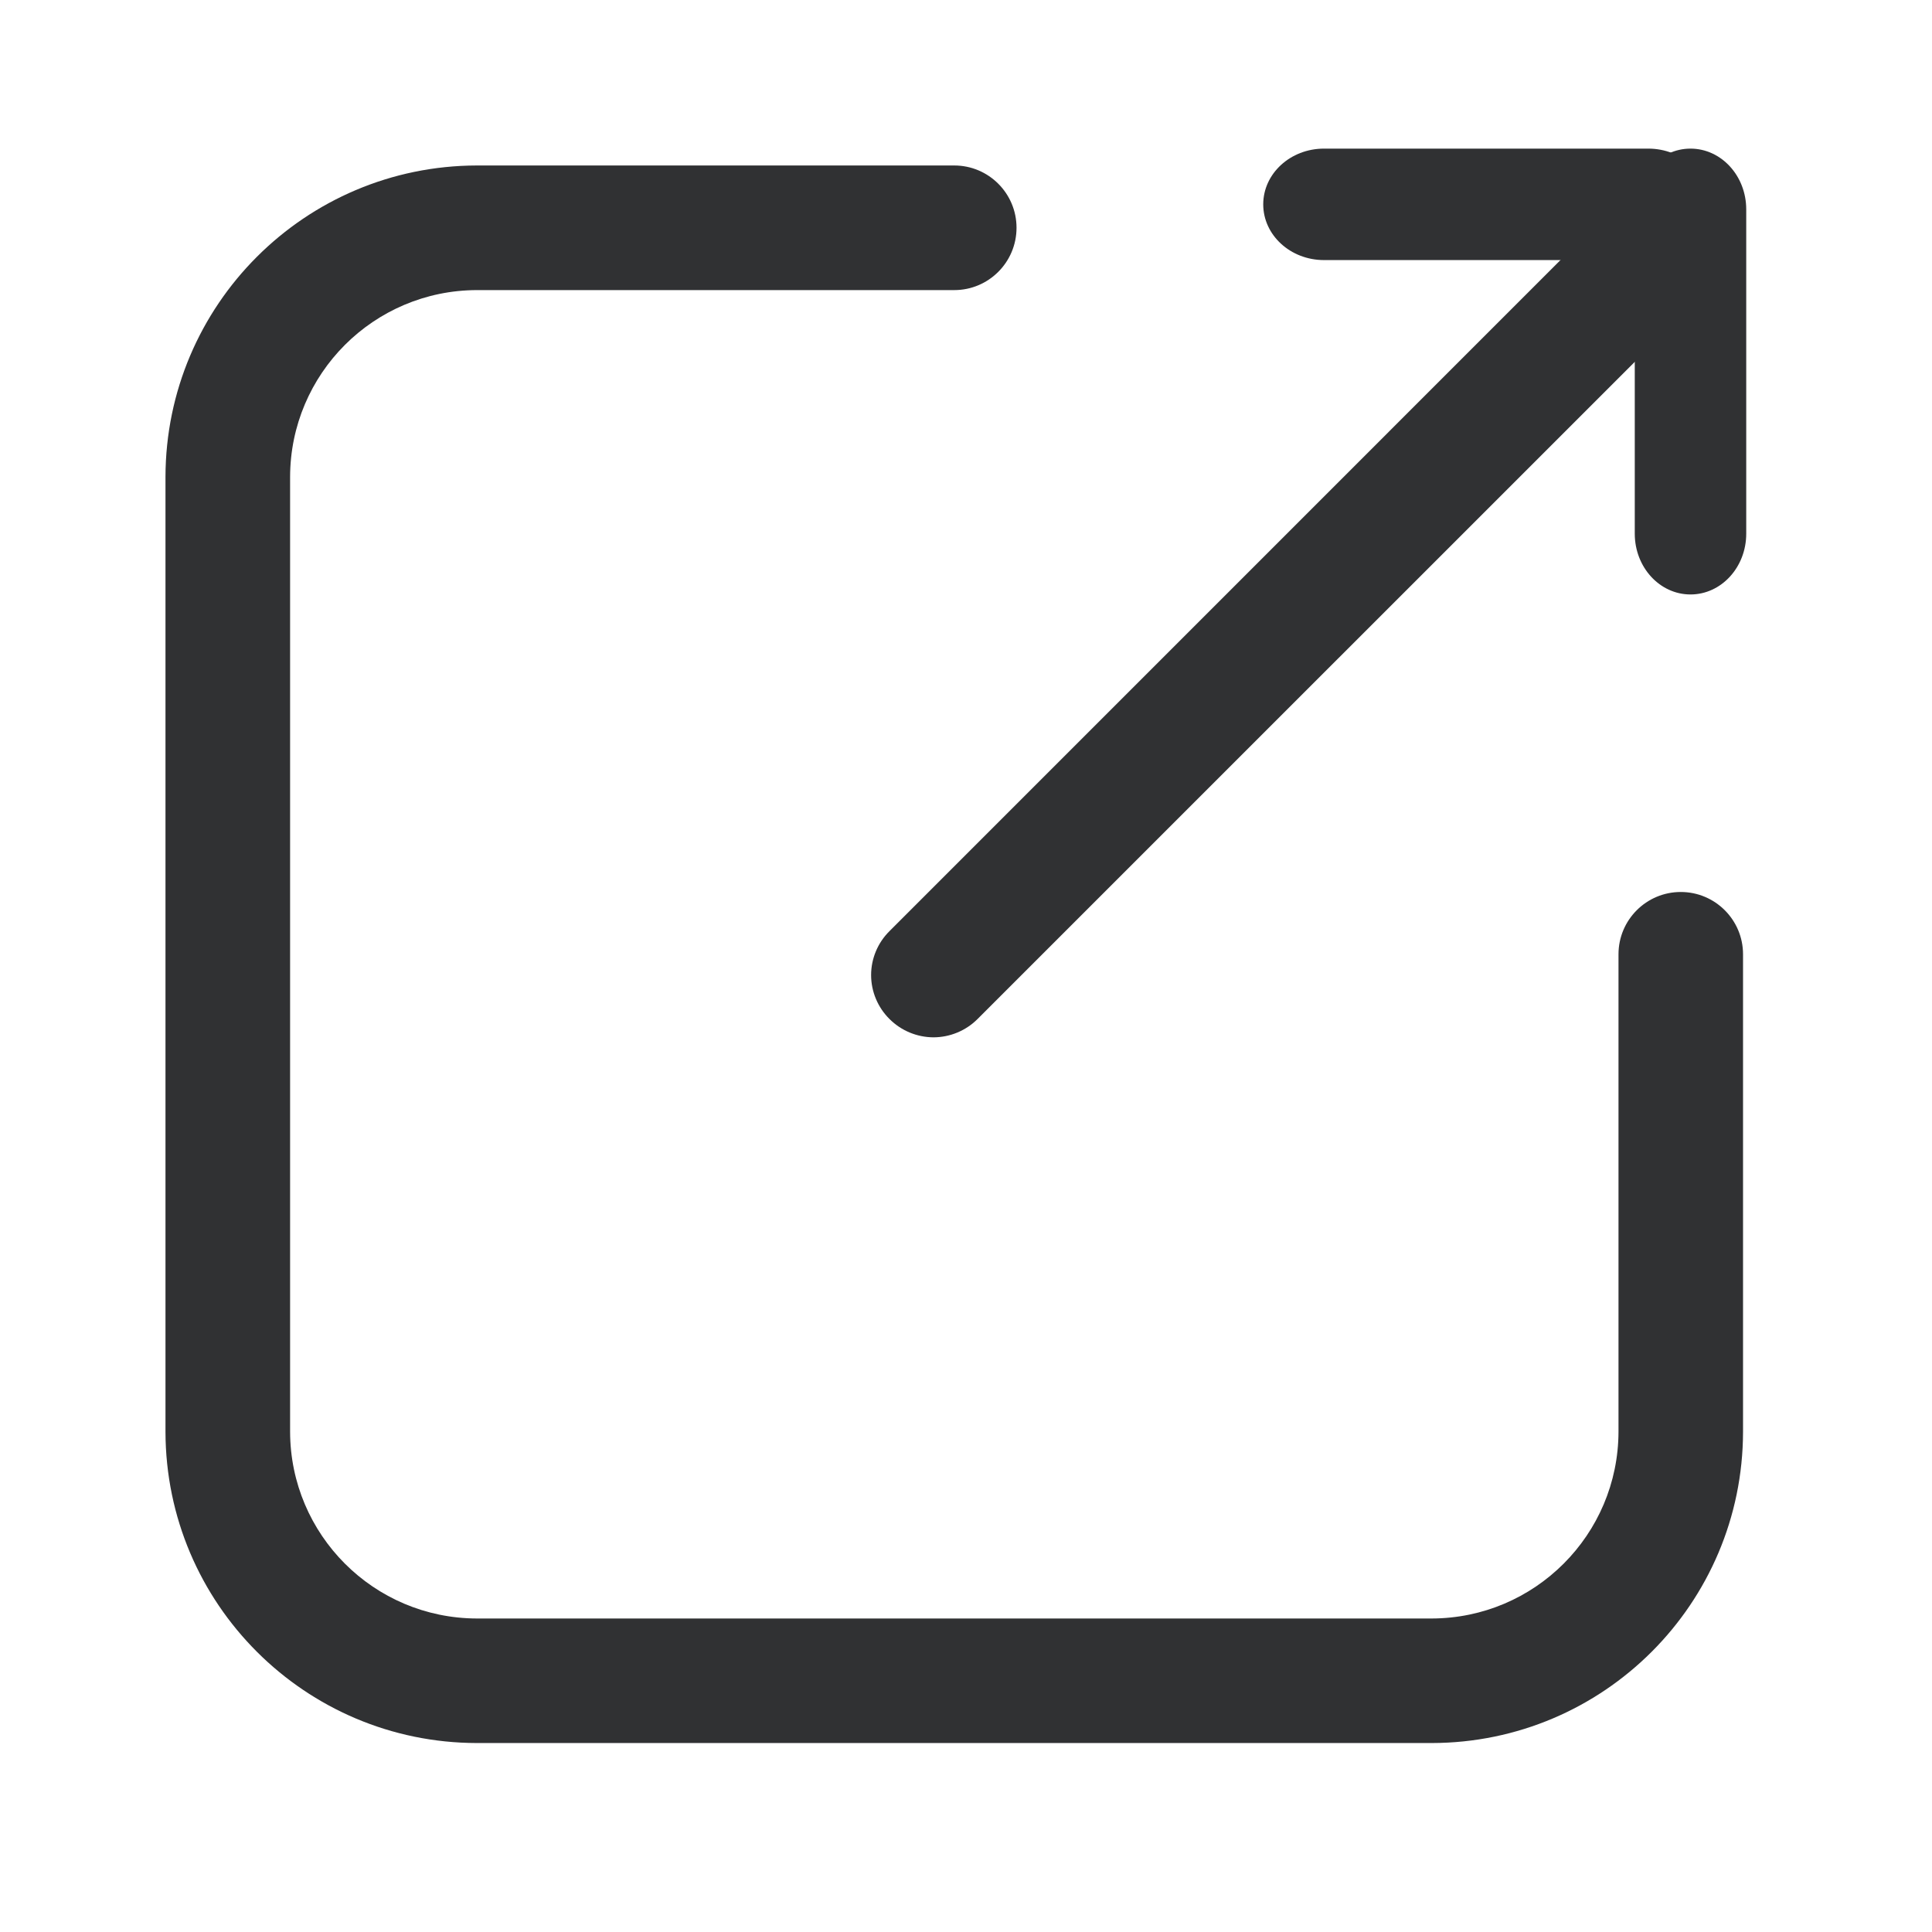
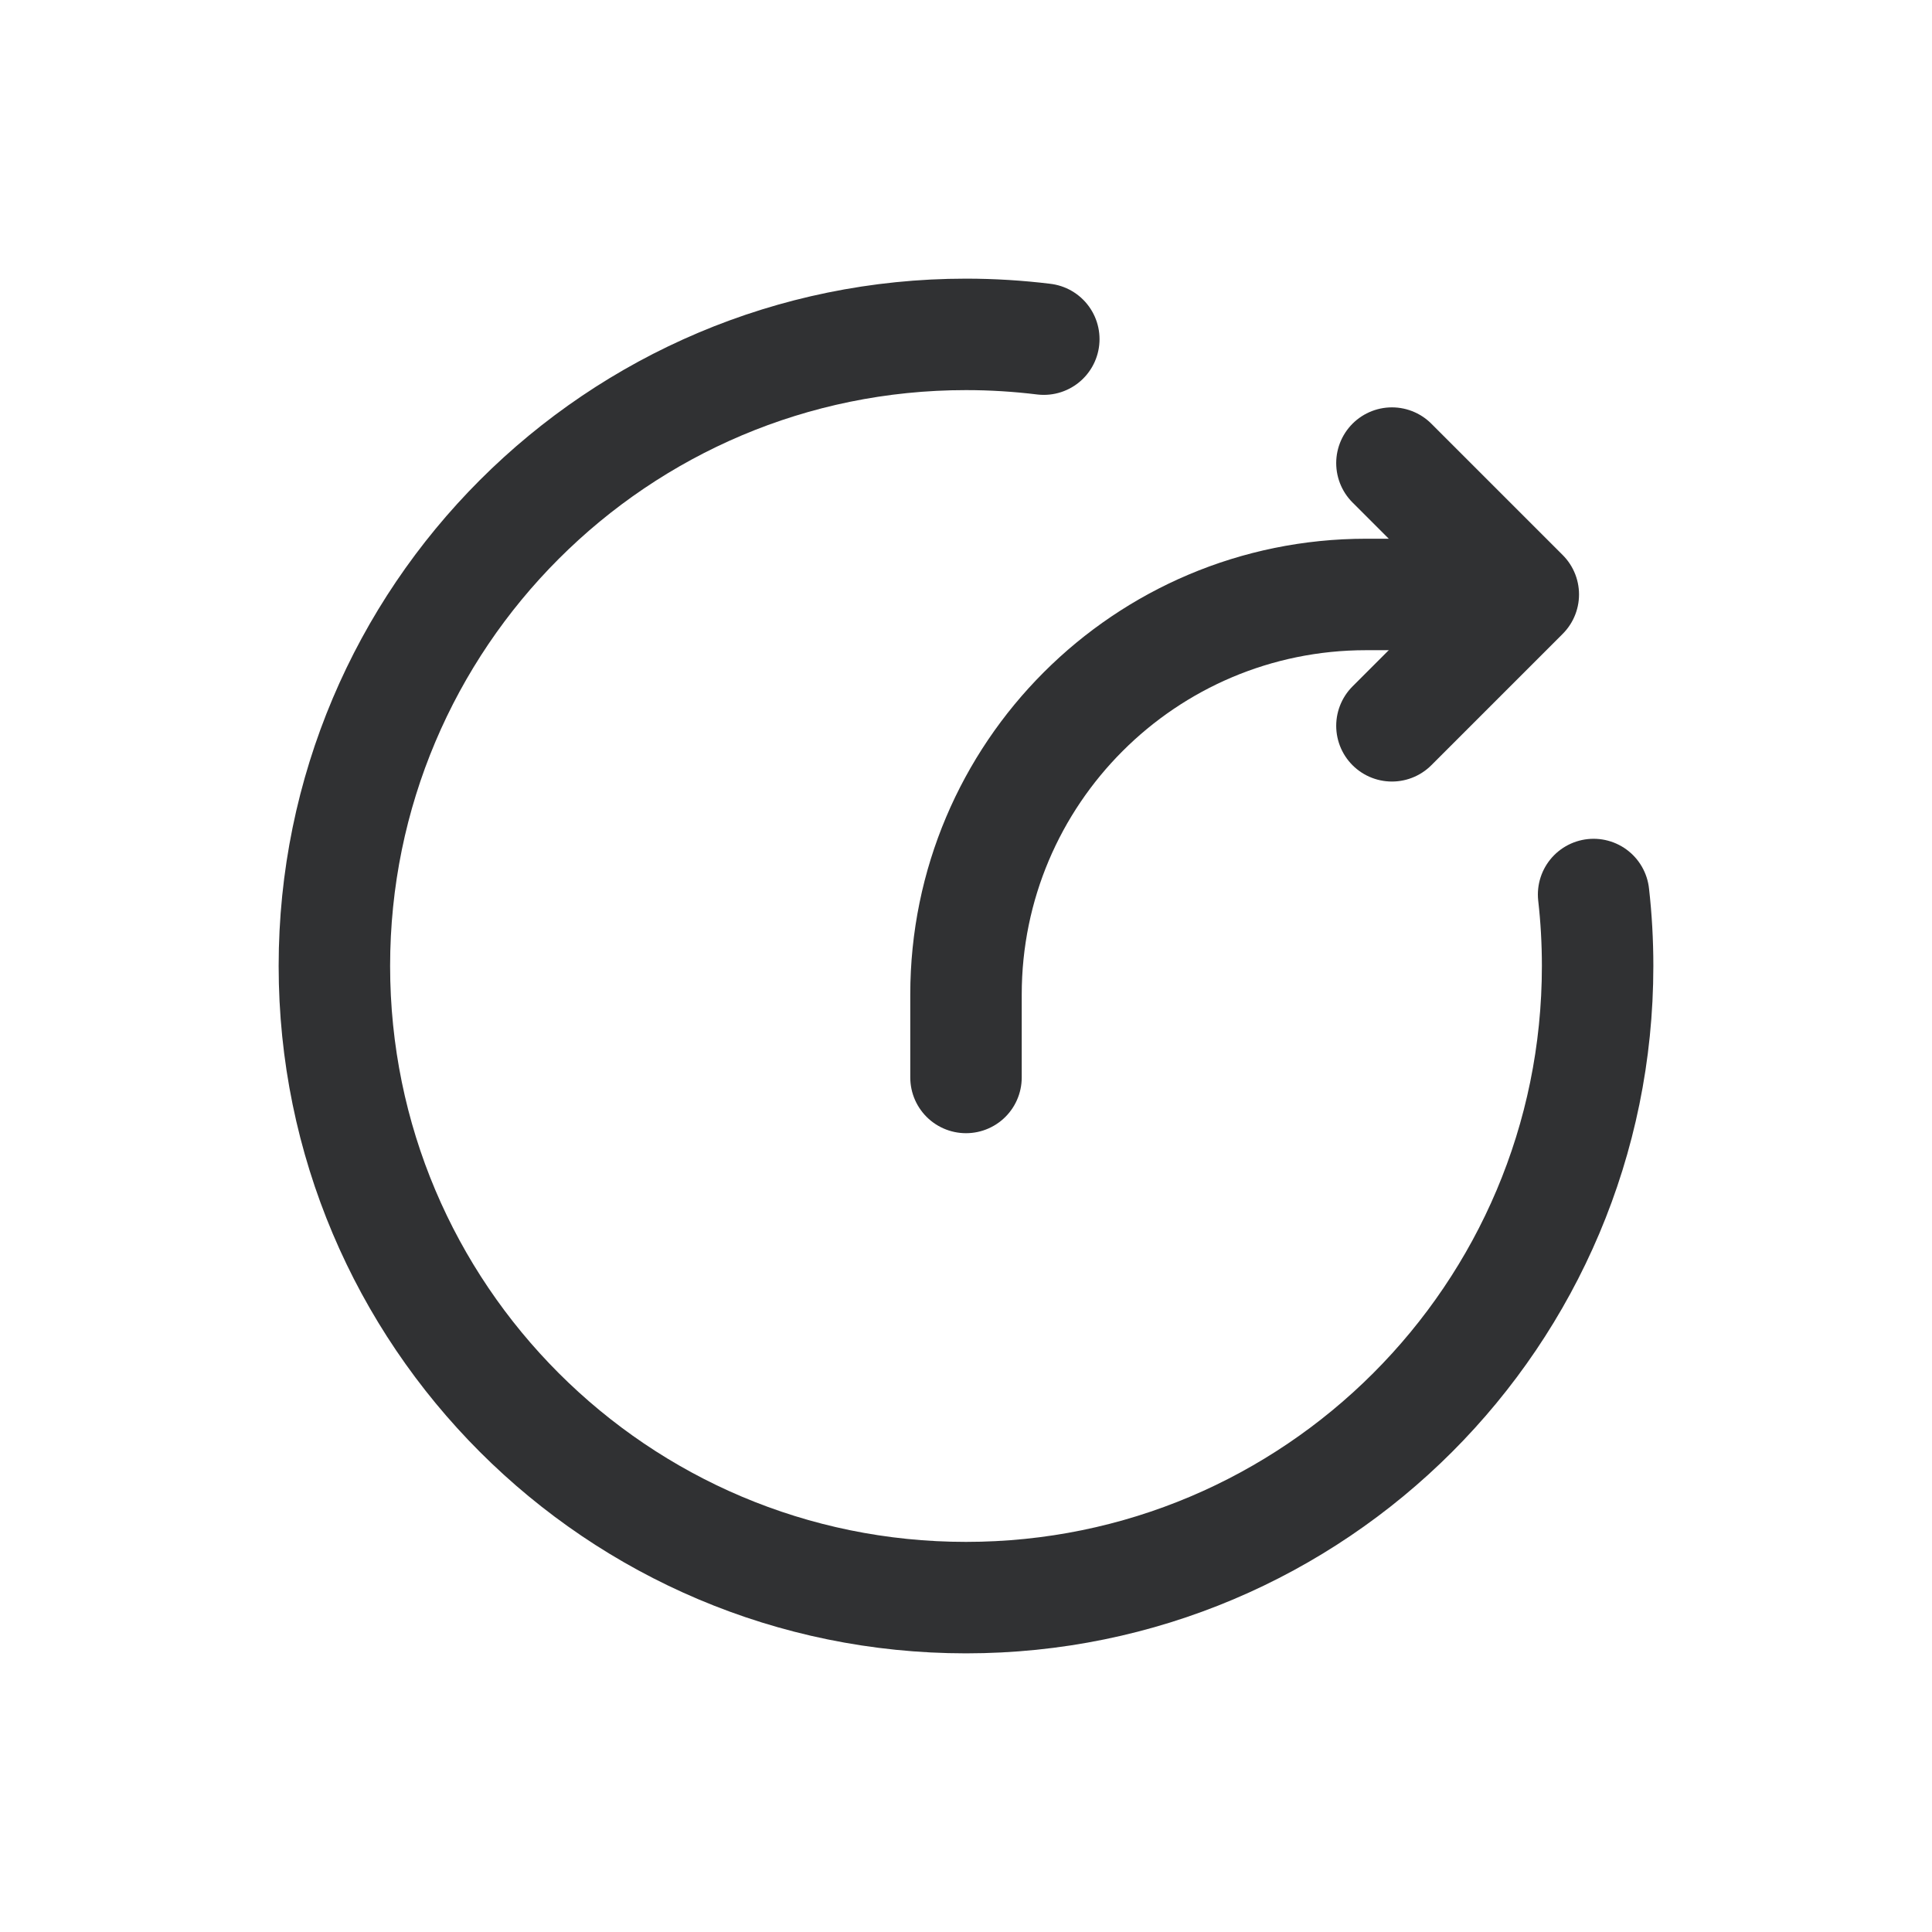
<svg xmlns="http://www.w3.org/2000/svg" width="26px" height="26px" viewBox="0 0 26 26" version="1.1">
-   <g id="xq_fenxiang" stroke="none" stroke-width="1" fill="none" fill-rule="evenodd">
-     <g id="分享" transform="translate(2, 2)" fill="#303133" fill-rule="nonzero">
-       <path d="M4.418,21.457 C2.105,21.454 0.231,19.58 0.227,17.267 L0.227,4.418 C0.231,2.105 2.105,0.231 4.418,0.227 L10.842,0.227 C11.305,0.227 11.68,0.603 11.68,1.065 C11.68,1.528 11.305,1.904 10.842,1.904 L4.418,1.904 C3.03,1.907 1.907,3.03 1.904,4.418 L1.904,17.267 C1.907,18.654 3.03,19.778 4.418,19.781 L17.267,19.781 C18.654,19.778 19.778,18.654 19.781,17.267 L19.781,10.842 C19.781,10.38 20.156,10.004 20.619,10.004 C21.082,10.004 21.457,10.38 21.457,10.842 L21.457,17.267 C21.454,19.58 19.58,21.454 17.267,21.457 L4.418,21.457 Z" id="路径" />
-       <path d="M9.971,11.714 C9.813,11.558 9.723,11.344 9.723,11.122 C9.723,10.899 9.813,10.686 9.971,10.53 L20.027,0.473 C20.357,0.166 20.872,0.175 21.191,0.494 C21.51,0.813 21.519,1.327 21.212,1.658 L11.155,11.714 C10.998,11.871 10.785,11.959 10.563,11.96 C10.341,11.959 10.128,11.871 9.971,11.714 Z" id="路径" />
-       <path d="M15.818,1.5 C15.366,1.5 15,1.164 15,0.75 C15,0.336 15.366,1.77635684e-15 15.818,1.77635684e-15 L20.182,1.77635684e-15 C20.634,1.77635684e-15 21,0.336 21,0.75 C21,1.164 20.634,1.5 20.182,1.5 L15.818,1.5 Z" id="路径" />
-       <path d="M20,5.182 L20,0.818 C20,0.366 20.336,0 20.75,0 C21.164,0 21.5,0.366 21.5,0.818 L21.5,5.182 C21.5,5.634 21.164,6 20.75,6 C20.336,6 20,5.634 20,5.182 Z" id="路径" />
+   <g id="话题+路线" stroke="none" stroke-width="1" fill="none" fill-rule="evenodd">
+     <g id="路线" transform="translate(-14, -1619)">
+       <g id="ic_fenxiang" transform="translate(14, 1619)">
+         <g id="编组">
+           <rect id="矩形" x="0" y="0" width="26" height="26" />
+           <path d="M13,14.5 C13,13.919 13,14.547 13,13.385 C13,10.411 15.411,8 18.385,8 C19.547,8 19.419,8 20,8" id="路径" stroke="#303133" stroke-width="1.5" stroke-linecap="round" />
+           <polyline id="路径" stroke="#303133" stroke-width="1.5" stroke-linecap="round" stroke-linejoin="round" transform="translate(18.73223, 8) rotate(-315) translate(-18.73223, -8) " points="17.482 6.75 19.982 6.75 19.982 9.25" />
+           <path d="M14.047,4.564 C13.704,4.522 13.354,4.5 13,4.5 C8.306,4.5 4.5,8.306 4.5,13 C4.5,17.694 8.306,21.5 13,21.5 C17.694,21.5 21.5,17.694 21.5,13 C21.5,12.675 21.482,12.354 21.446,12.038" id="路径" stroke="#303133" stroke-width="1.5" stroke-linecap="round" />
+         </g>
+       </g>
    </g>
  </g>
</svg>
